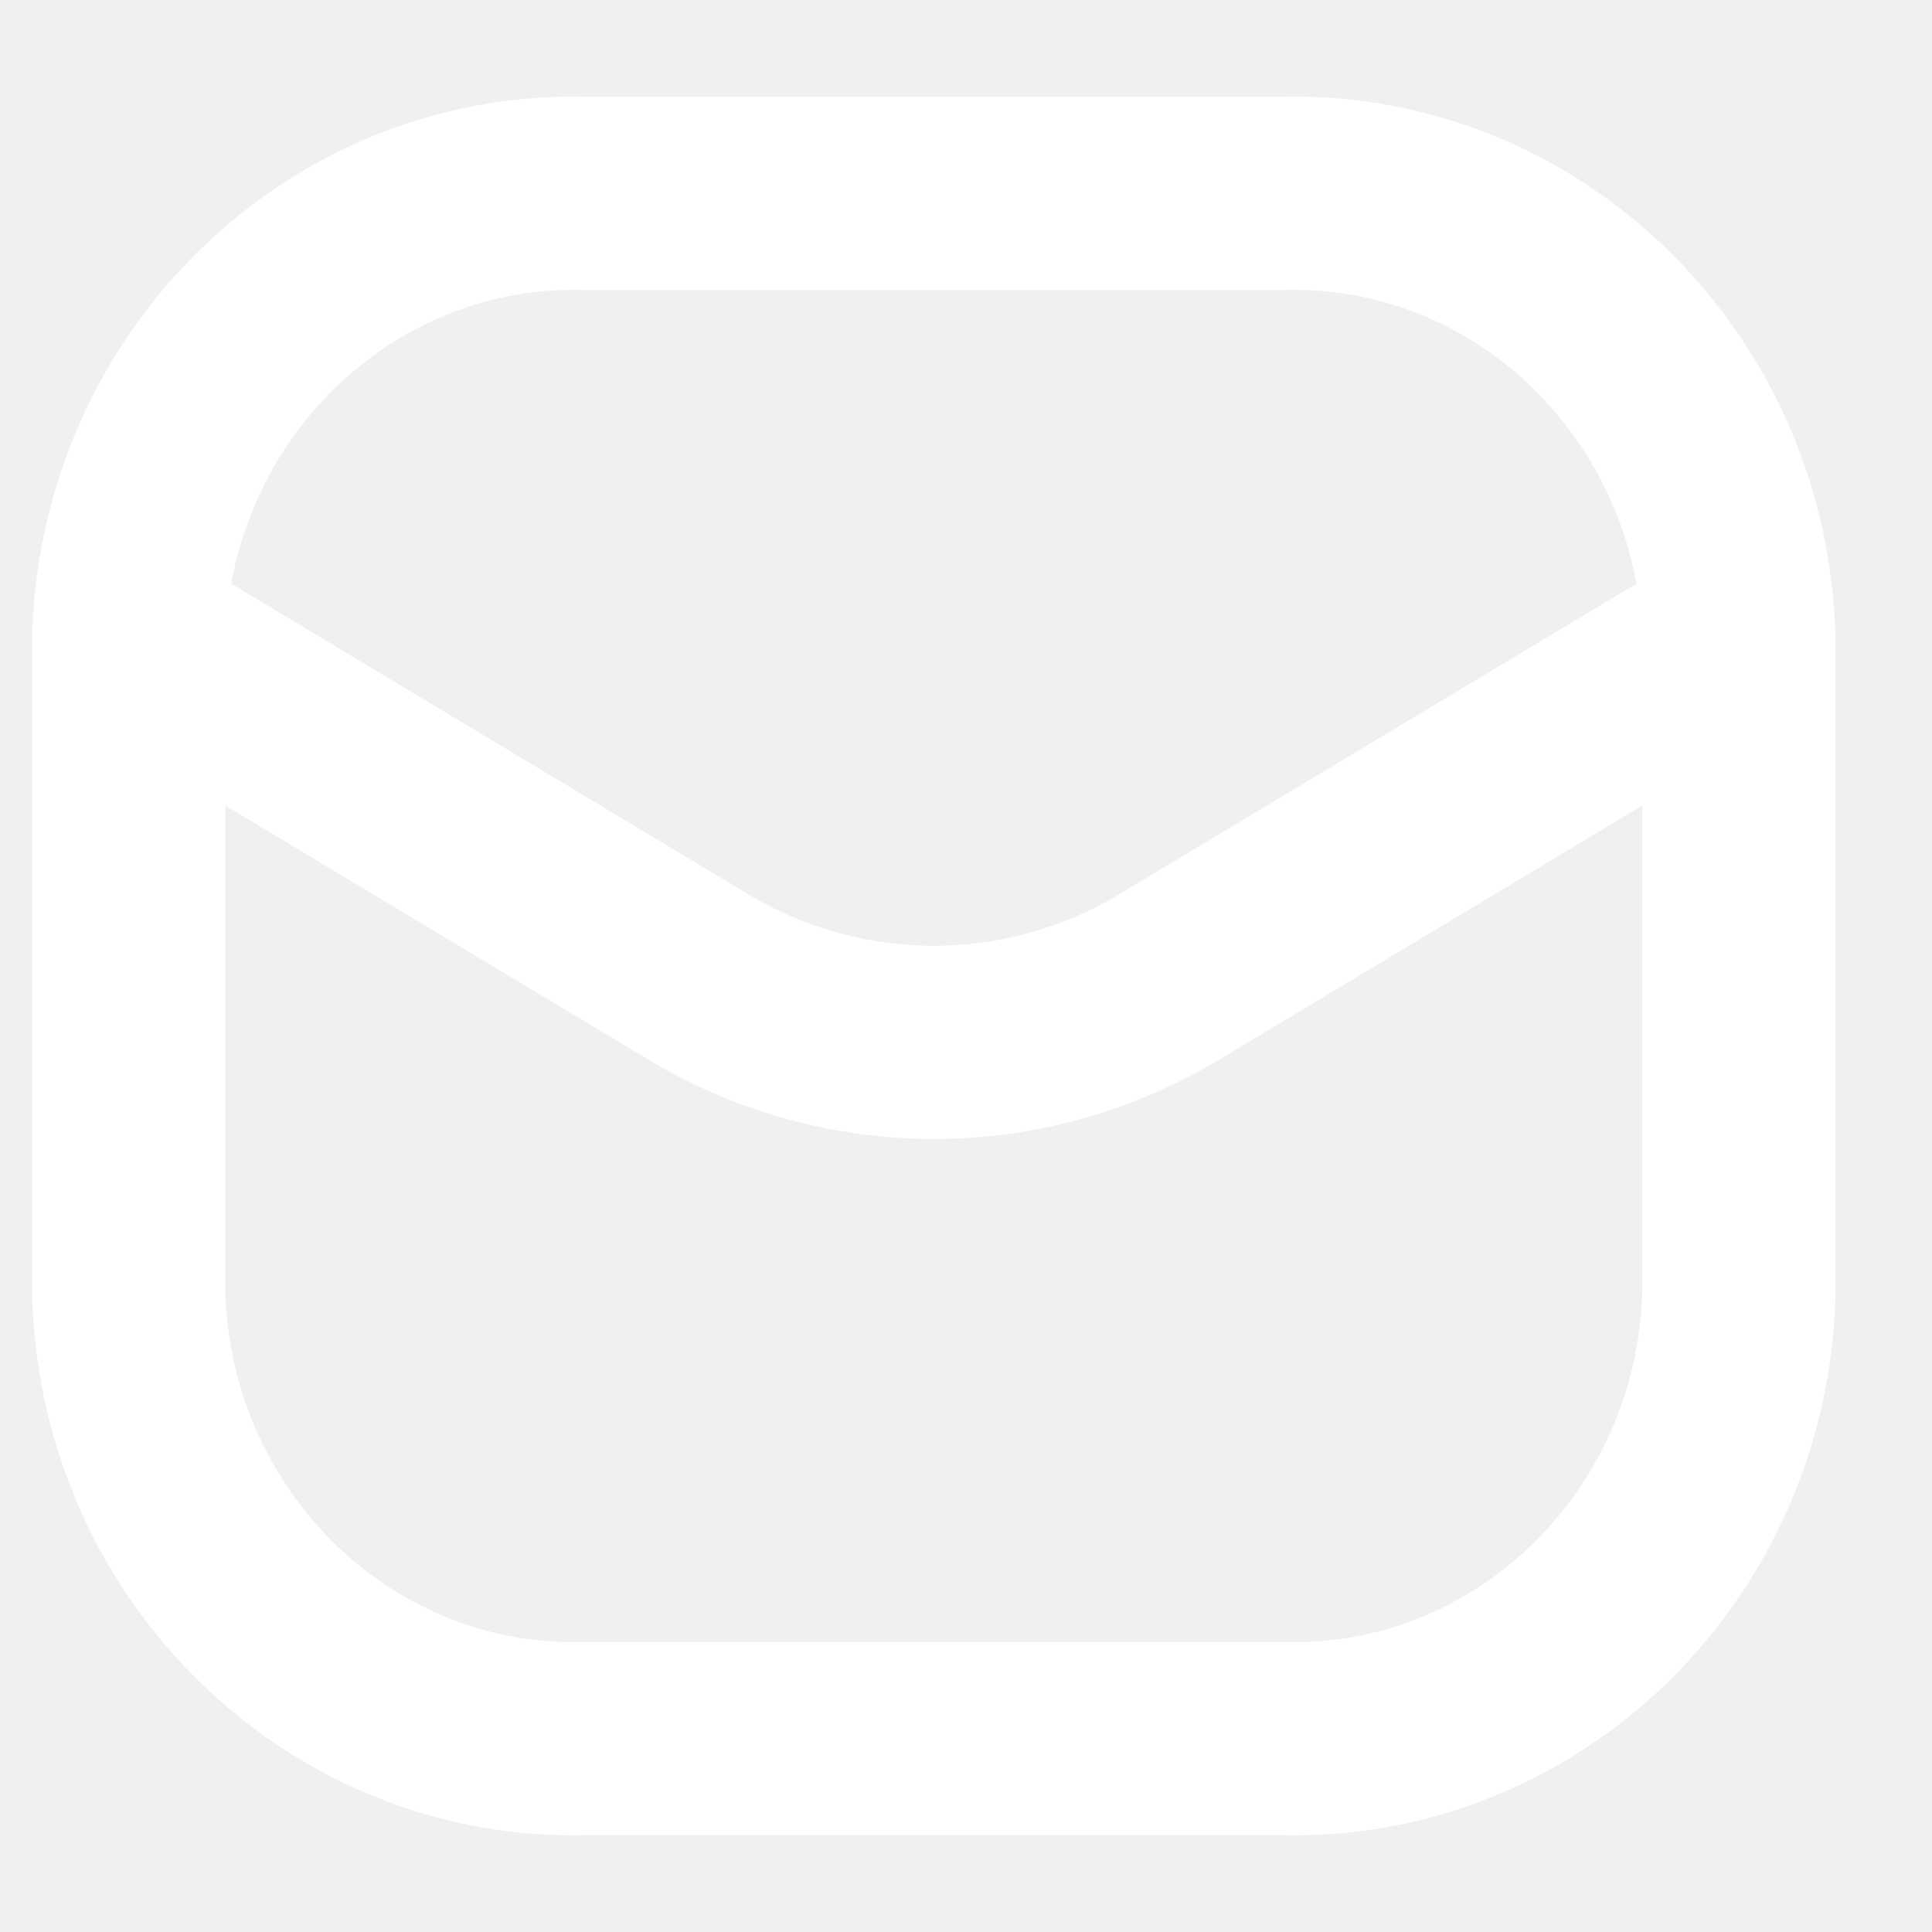
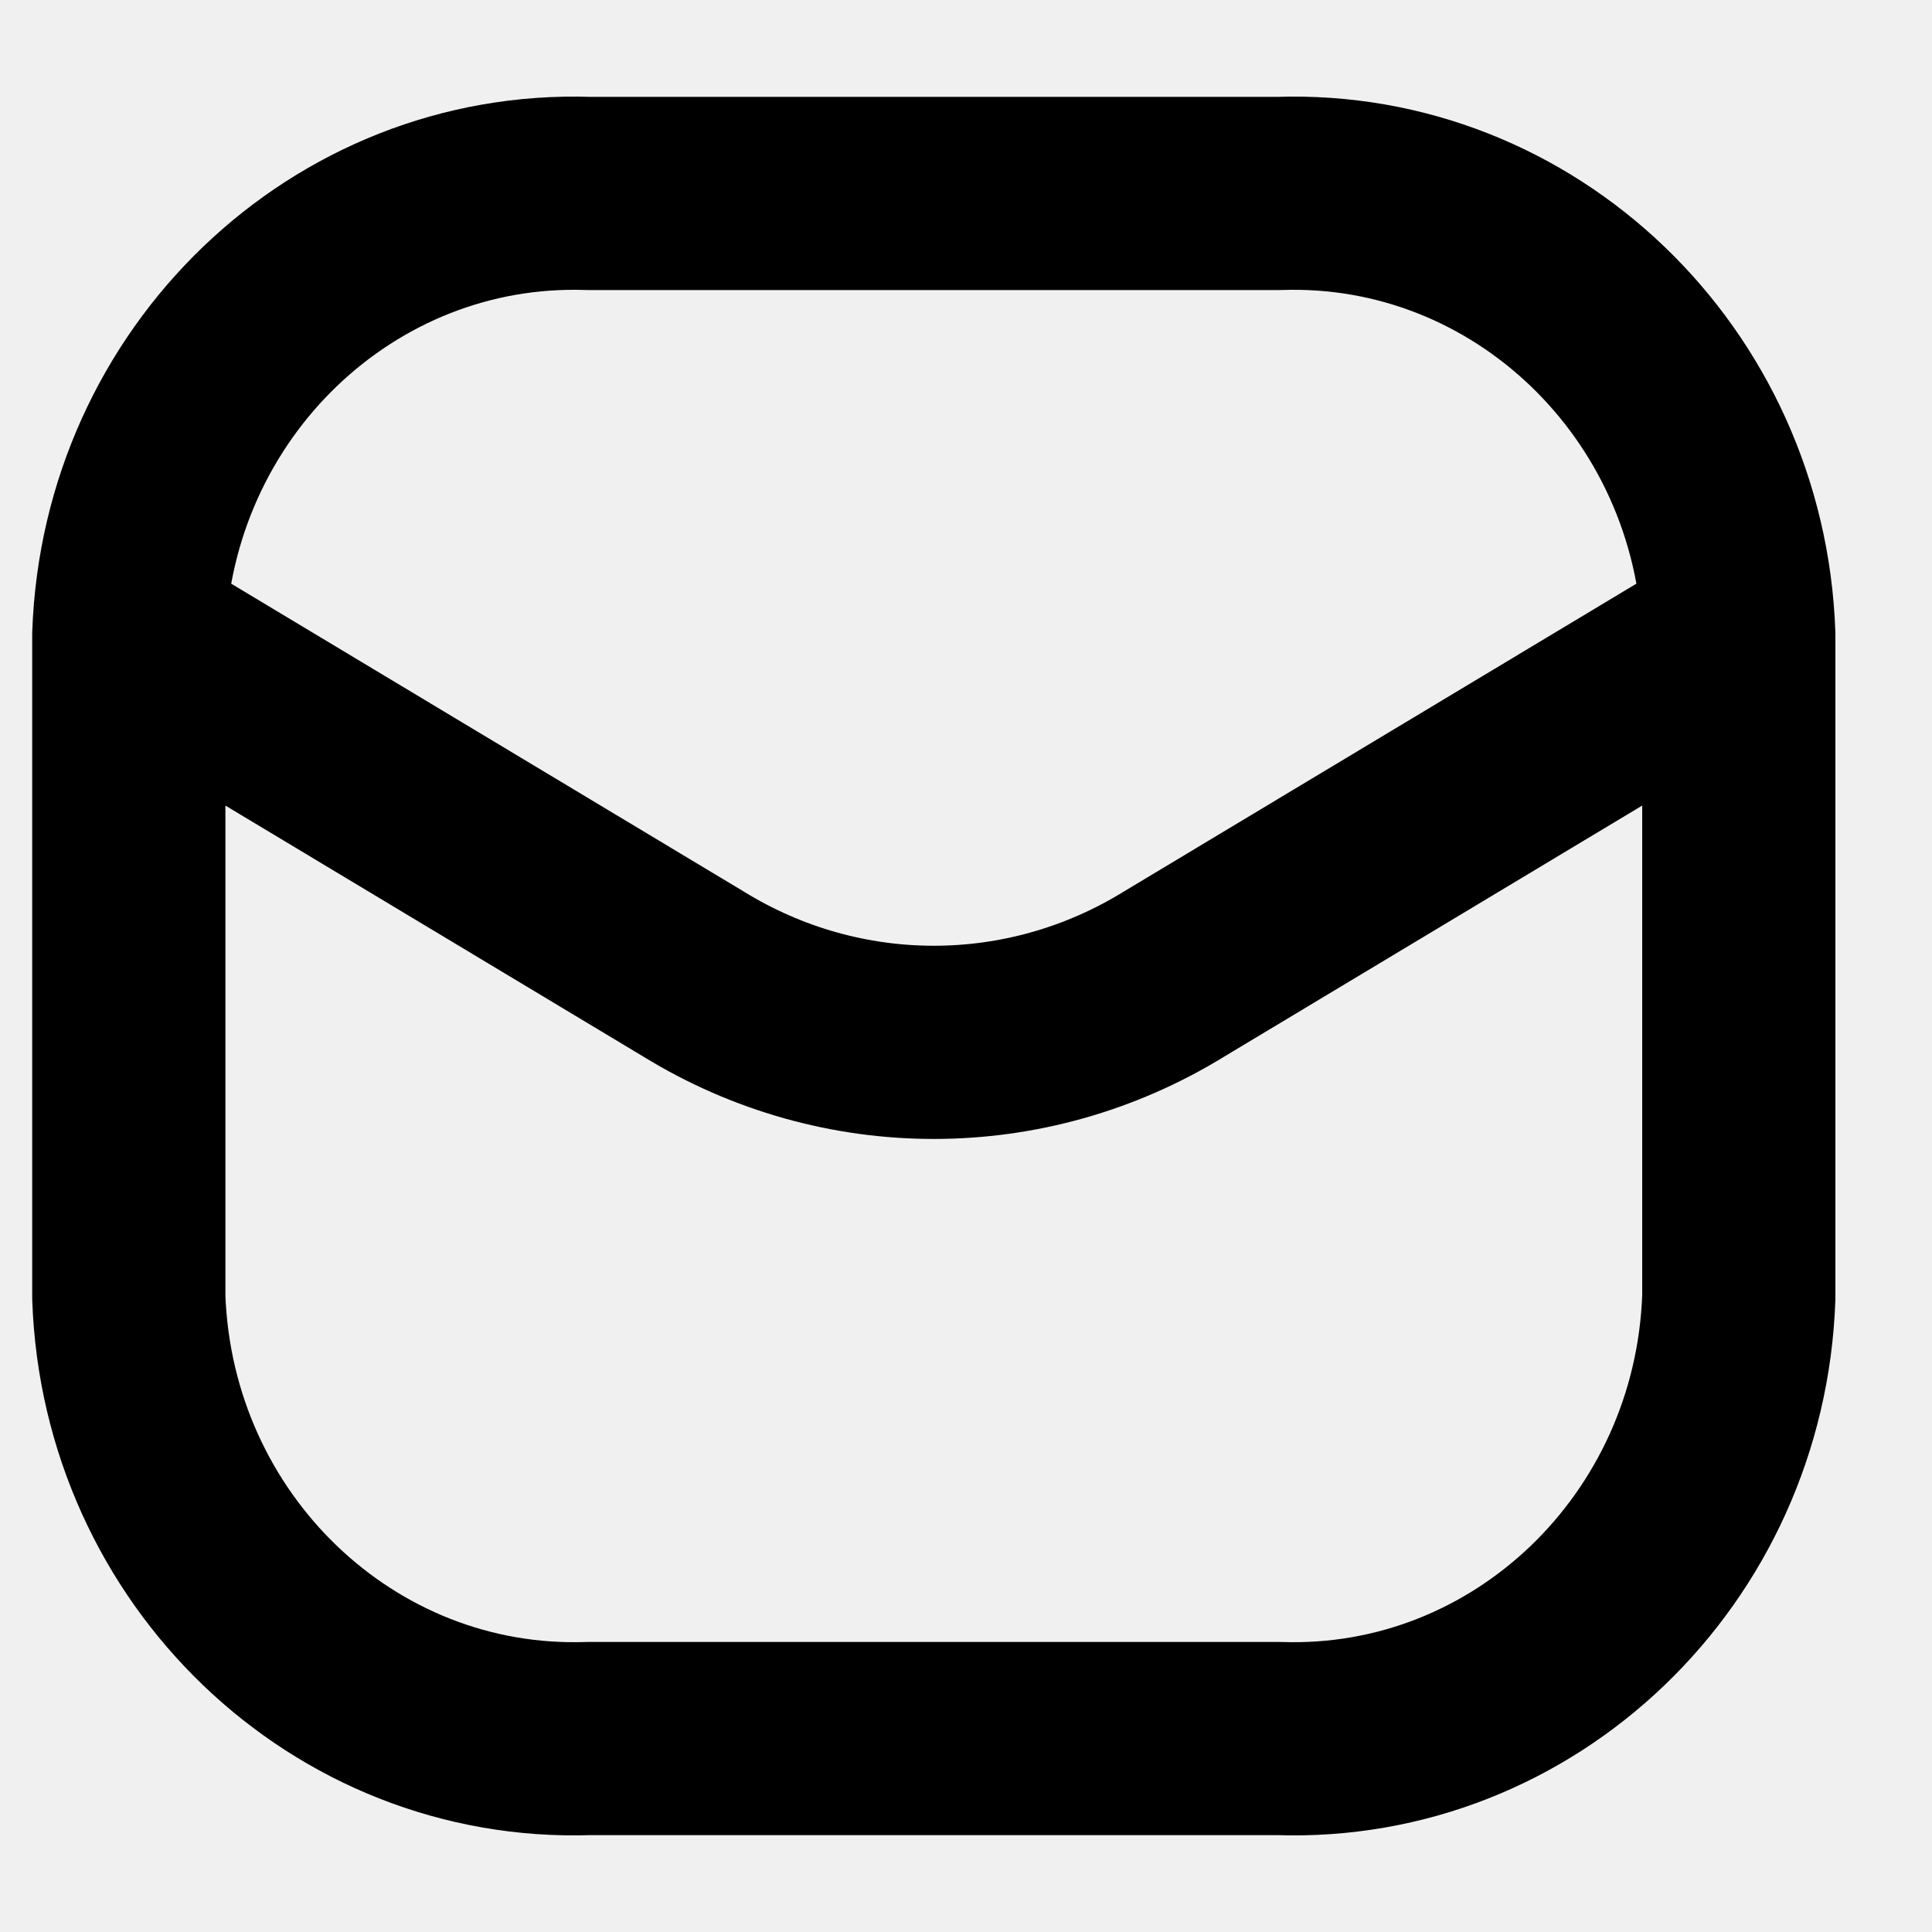
<svg xmlns="http://www.w3.org/2000/svg" width="15" height="15" viewBox="0 0 15 15" fill="none">
-   <path d="M13.5 4.929C13.432 2.97 11.834 1.437 9.928 1.502H4.572C2.666 1.437 1.068 2.97 1 4.929M13.5 4.929V10.071C13.432 12.03 11.834 13.563 9.928 13.498H4.572C2.666 13.563 1.068 12.03 1 10.071L1 4.929M13.5 4.929L9.113 7.564C7.966 8.269 6.534 8.269 5.387 7.564L1 4.929" stroke="white" stroke-width="1.5" stroke-linecap="round" stroke-linejoin="round" />
+   <path d="M13.5 4.929C13.432 2.97 11.834 1.437 9.928 1.502H4.572C2.666 1.437 1.068 2.97 1 4.929M13.5 4.929V10.071C13.432 12.03 11.834 13.563 9.928 13.498H4.572C2.666 13.563 1.068 12.03 1 10.071L1 4.929M13.5 4.929L9.113 7.564C7.966 8.269 6.534 8.269 5.387 7.564L1 4.929" stroke="currentColor" stroke-width="1.5" stroke-linecap="round" stroke-linejoin="round" />
</svg>
